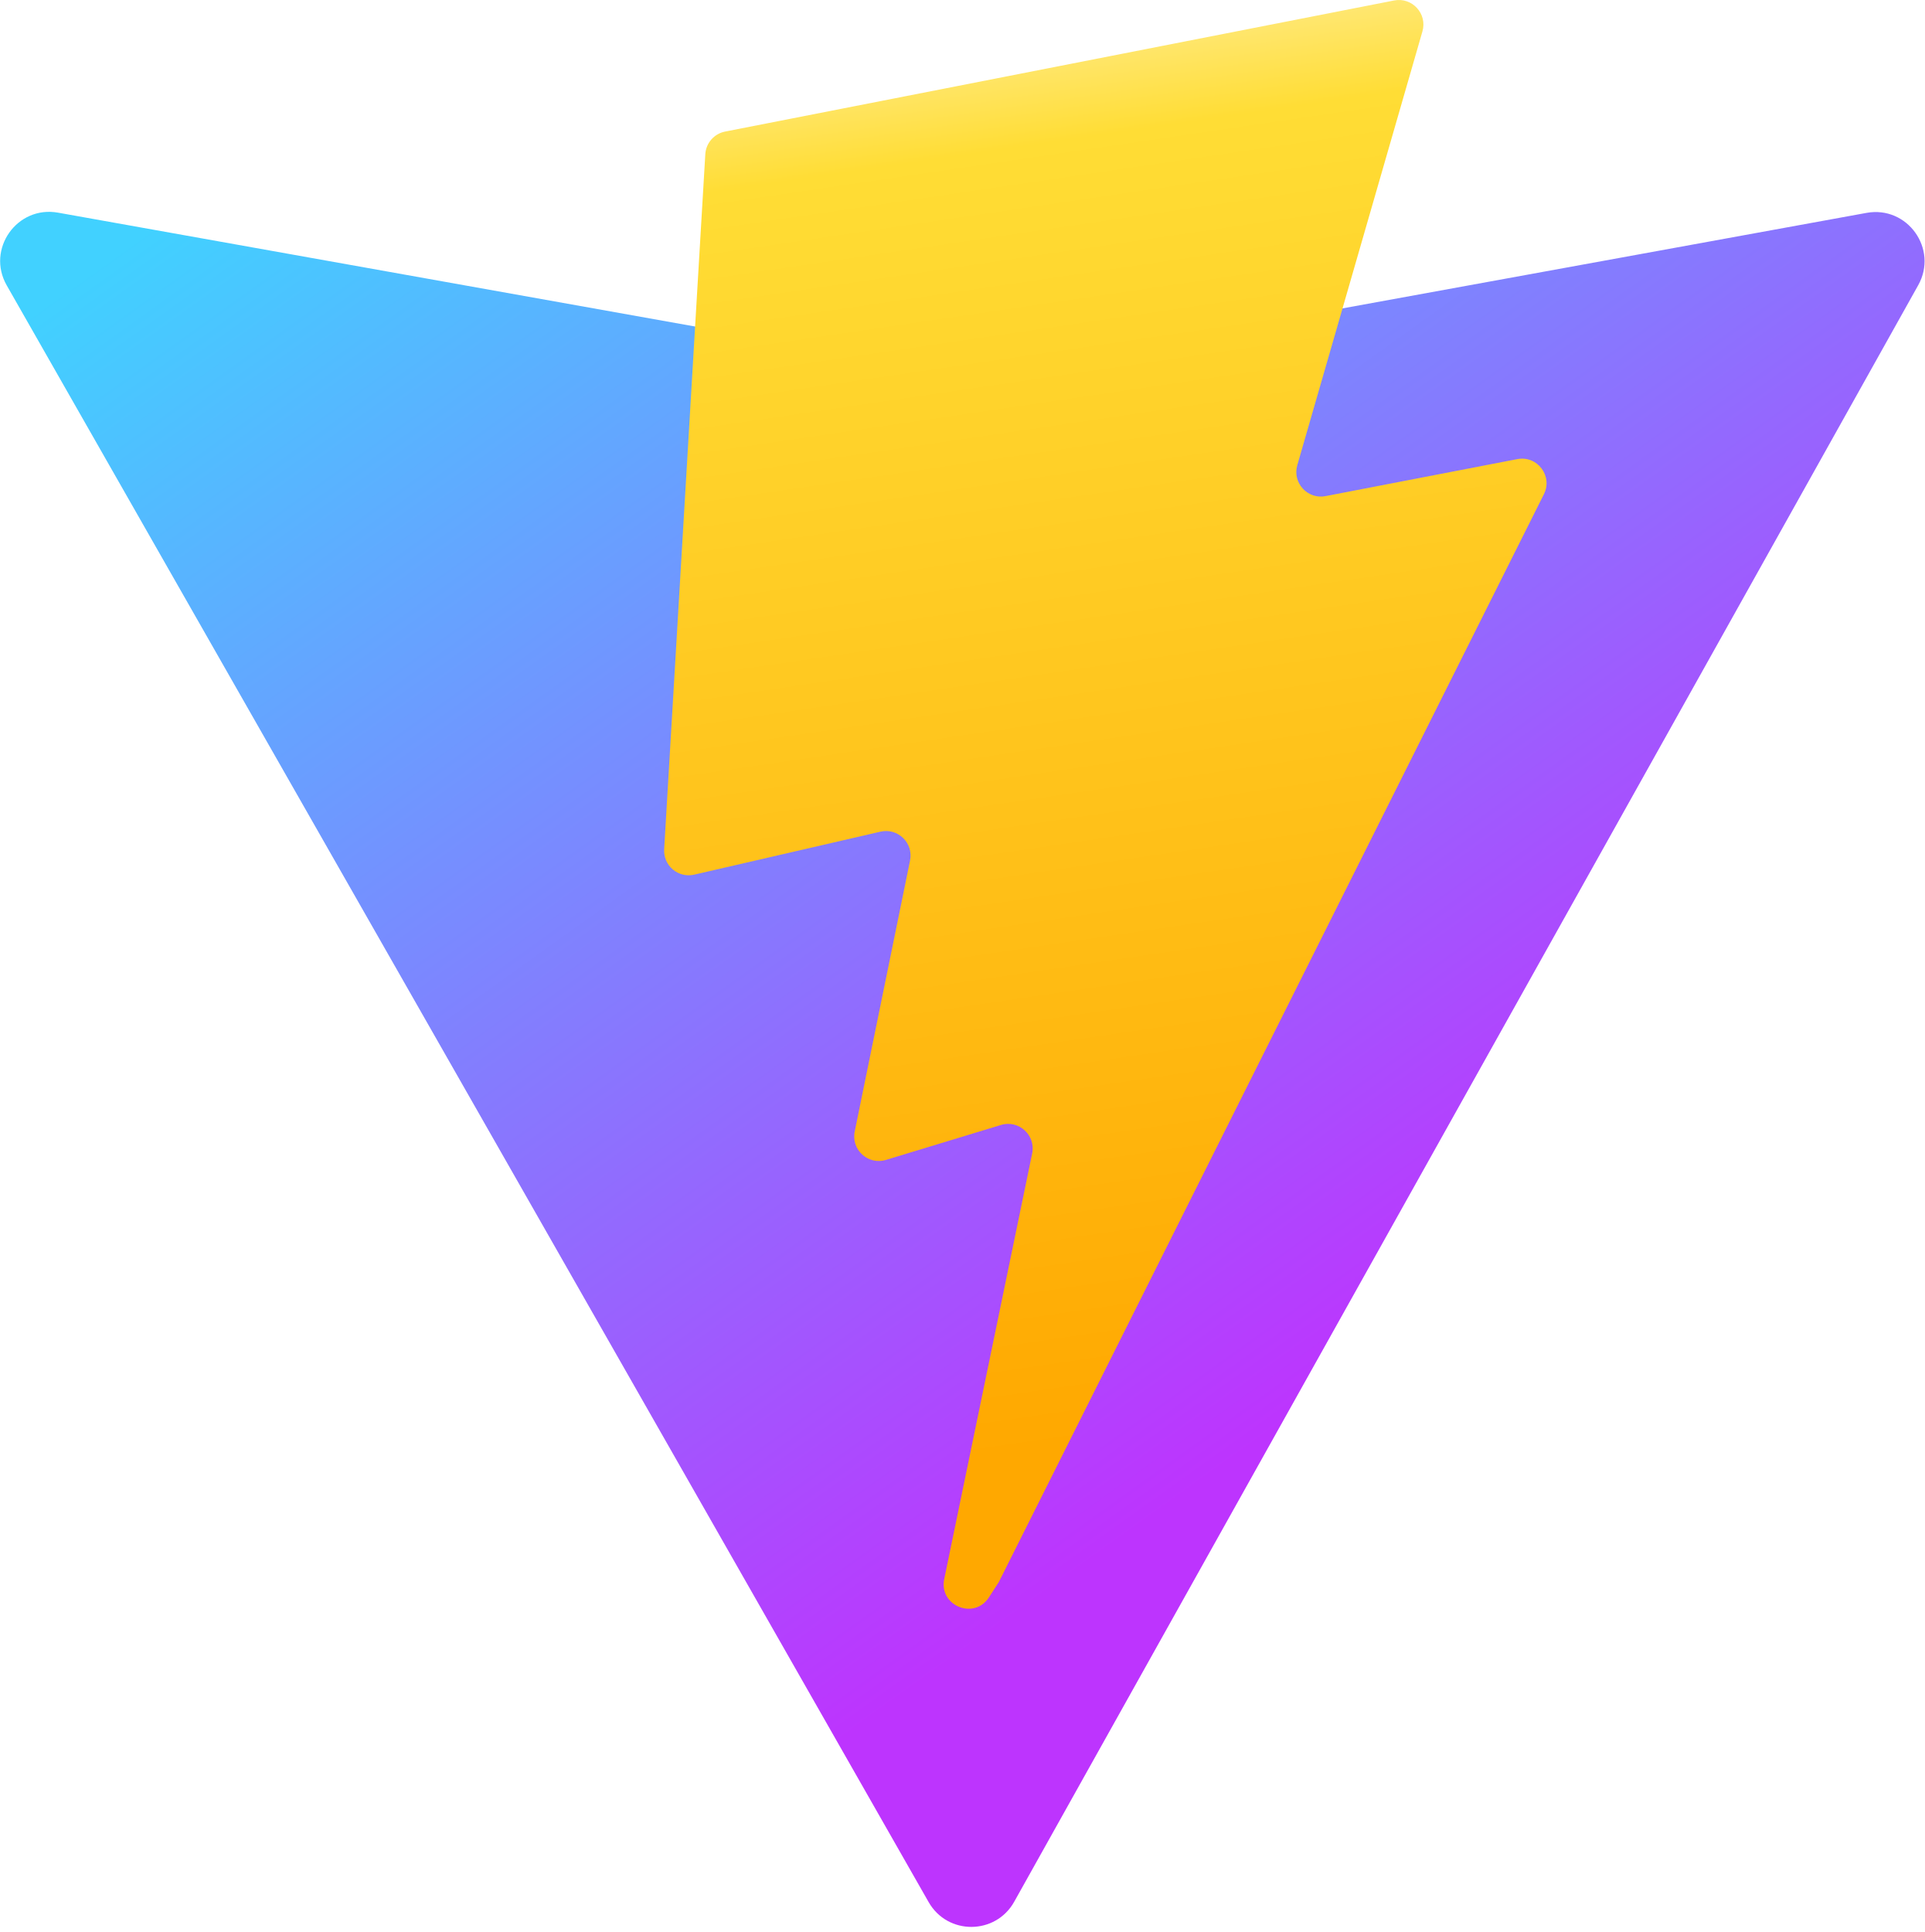
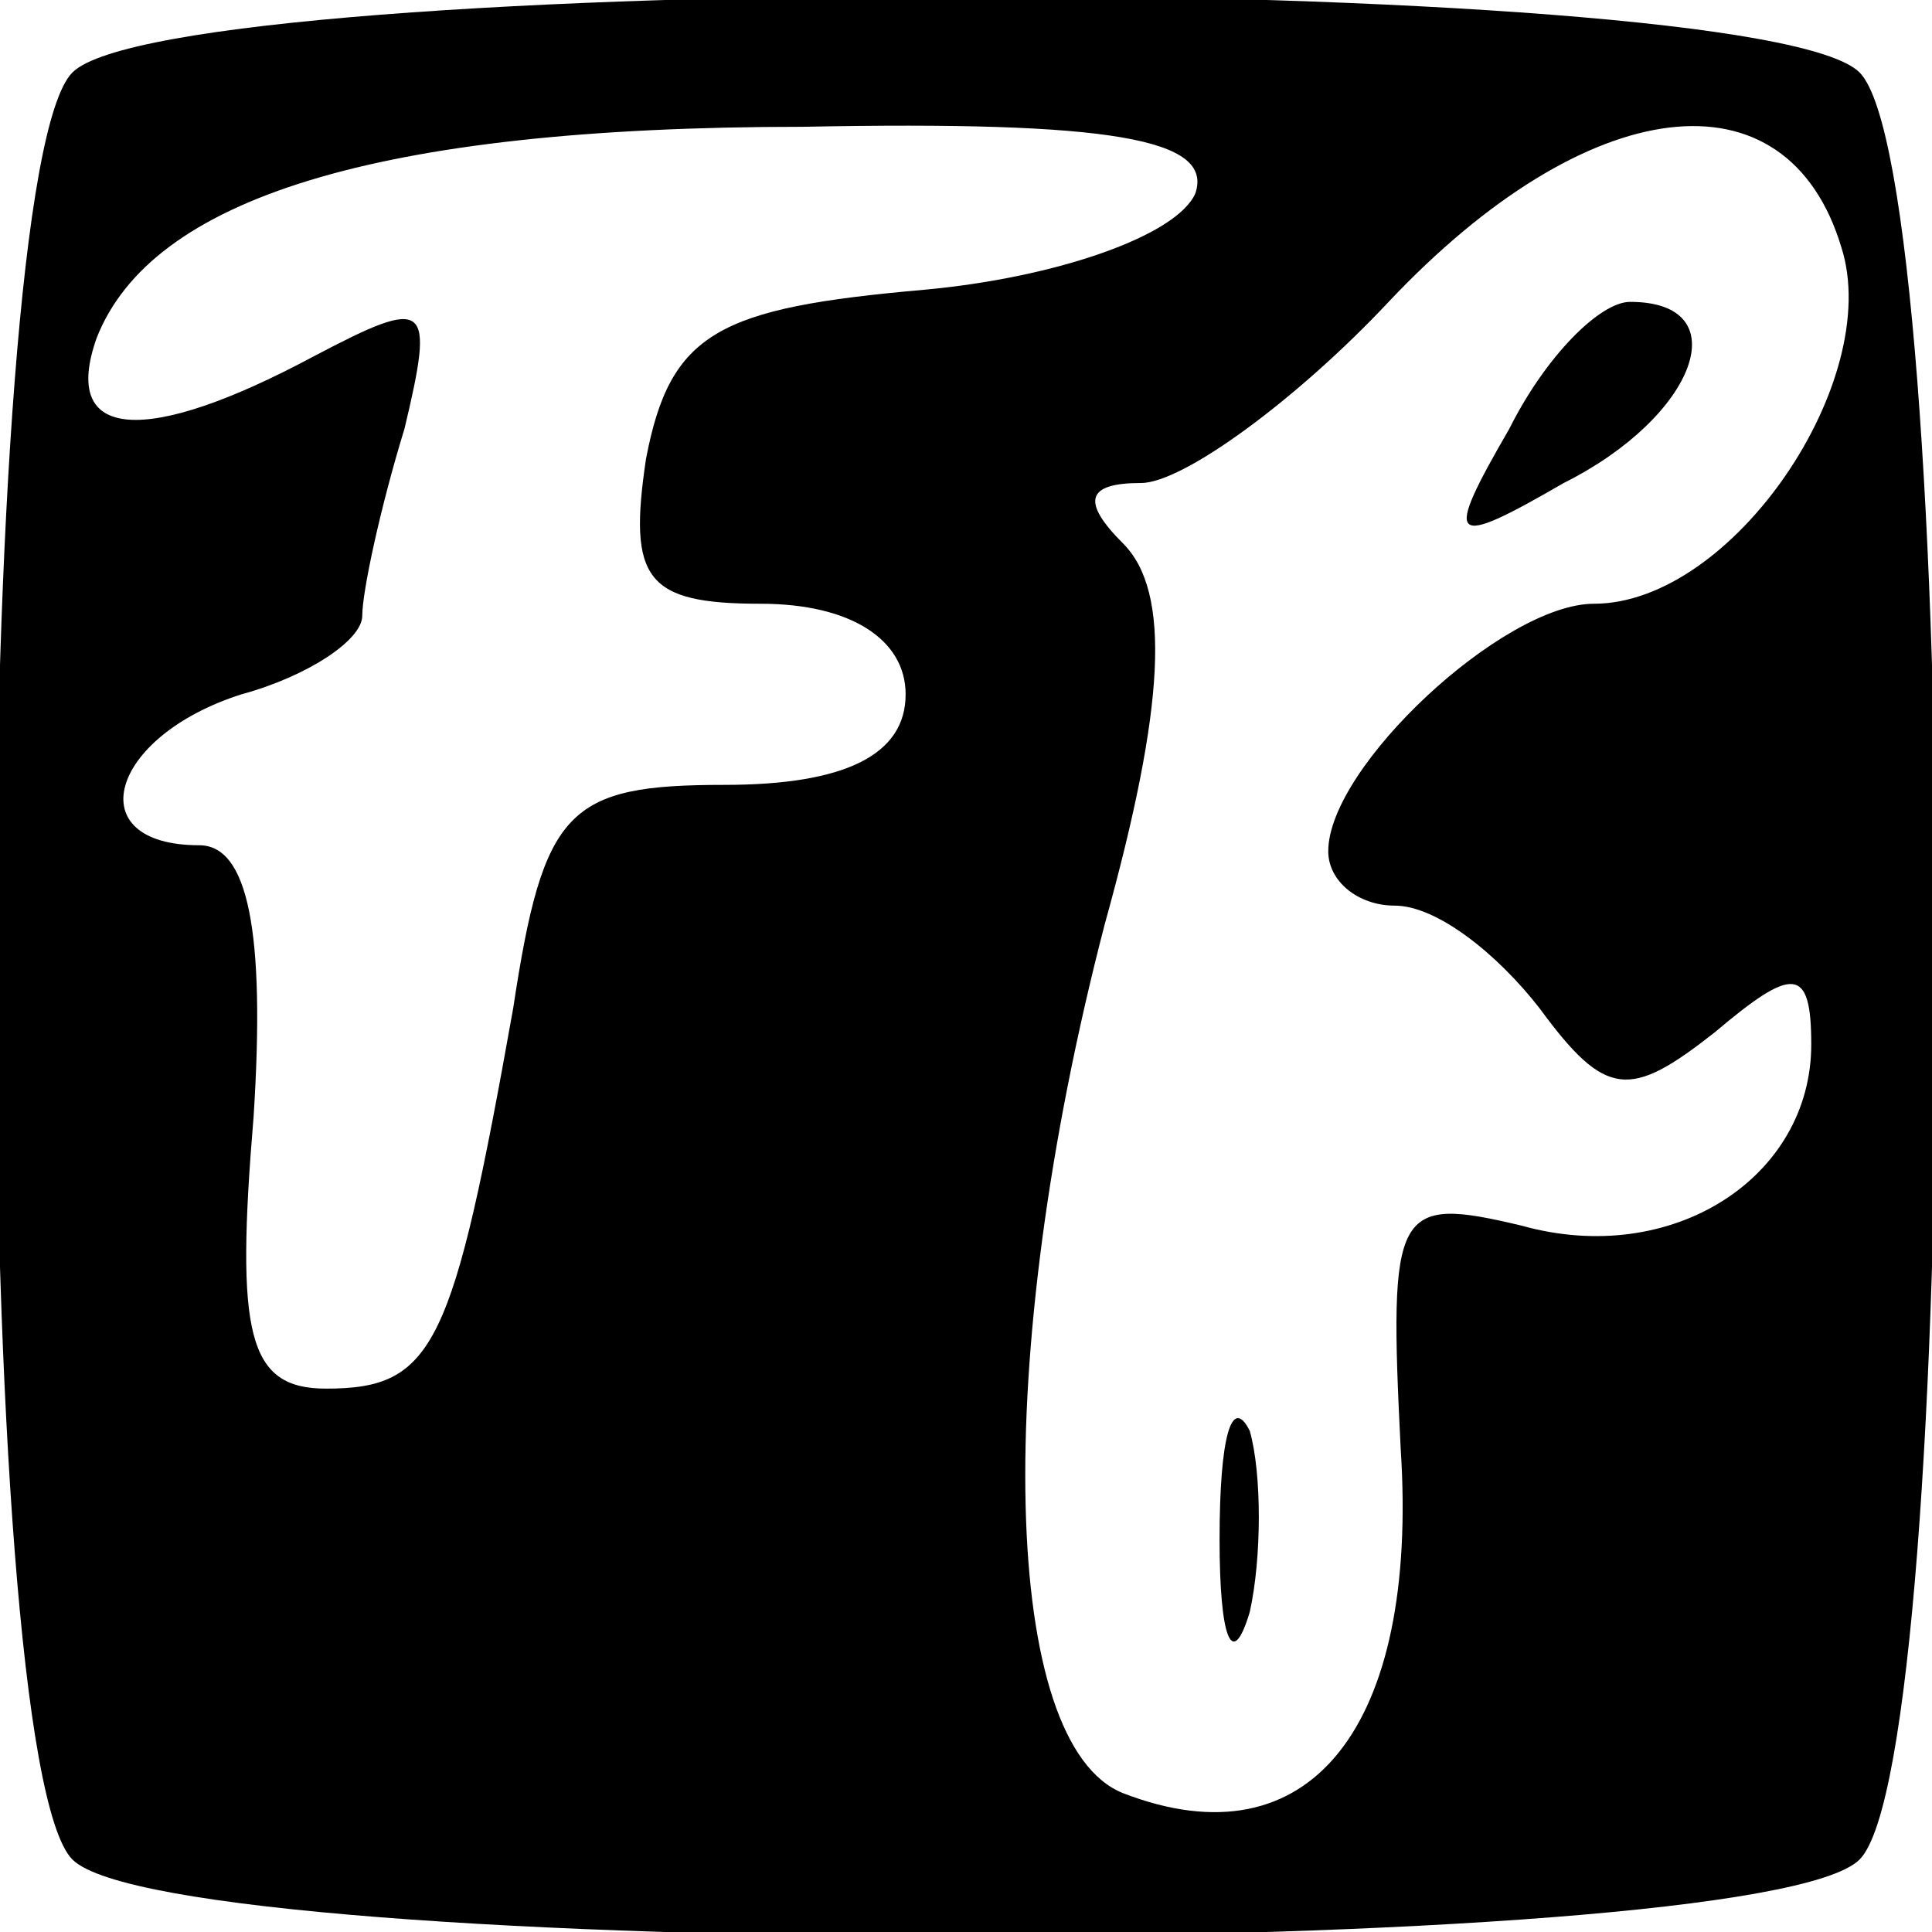
- <svg xmlns="http://www.w3.org/2000/svg" aria-hidden="true" role="img" class="iconify iconify--logos" width="31.88" height="32" preserveAspectRatio="xMidYMid meet" viewBox="0 0 256 257">
-   <defs>
-     <linearGradient id="IconifyId1813088fe1fbc01fb466" x1="-.828%" x2="57.636%" y1="7.652%" y2="78.411%">
-       <stop offset="0%" stop-color="#41D1FF" />
-       <stop offset="100%" stop-color="#BD34FE" />
-     </linearGradient>
-     <linearGradient id="IconifyId1813088fe1fbc01fb467" x1="43.376%" x2="50.316%" y1="2.242%" y2="89.03%">
-       <stop offset="0%" stop-color="#FFEA83" />
-       <stop offset="8.333%" stop-color="#FFDD35" />
-       <stop offset="100%" stop-color="#FFA800" />
-     </linearGradient>
-   </defs>
-   <path fill="url(#IconifyId1813088fe1fbc01fb466)" d="M255.153 37.938L134.897 252.976c-2.483 4.44-8.862 4.466-11.382.048L.875 37.958c-2.746-4.814 1.371-10.646 6.827-9.67l120.385 21.517a6.537 6.537 0 0 0 2.322-.004l117.867-21.483c5.438-.991 9.574 4.796 6.877 9.62Z" />
-   <path fill="url(#IconifyId1813088fe1fbc01fb467)" d="M185.432.063L96.44 17.501a3.268 3.268 0 0 0-2.634 3.014l-5.474 92.456a3.268 3.268 0 0 0 3.997 3.378l24.777-5.718c2.318-.535 4.413 1.507 3.936 3.838l-7.361 36.047c-.495 2.426 1.782 4.5 4.151 3.78l15.304-4.649c2.372-.72 4.652 1.36 4.15 3.788l-11.698 56.621c-.732 3.542 3.979 5.473 5.943 2.437l1.313-2.028l72.516-144.72c1.215-2.423-.88-5.186-3.54-4.672l-25.505 4.922c-2.396.462-4.435-1.77-3.759-4.114l16.646-57.705c.677-2.35-1.37-4.583-3.769-4.113Z" />
+ <svg xmlns="http://www.w3.org/2000/svg" version="1.0" width="32pt" height="32pt" viewBox="0 0 32 32" preserveAspectRatio="xMidYMid meet">
+   <g transform="translate(0,32) scale(0.1,-0.1)" fill="#000000" stroke="none">
+     <path d="M12 308 c-17 -17 -17 -279 0 -296 17 -17 279 -17 296 0 17 17 17 279 0 296 -17 17 -279 17 -296 0z m186 -20 c-3 -7 -23 -14 -45 -16 -34 -3 -42 -7 -46 -28 -3 -20 0 -24 19 -24 15 0 24 -6 24 -15 0 -10 -10 -15 -30 -15 -26 0 -30 -4 -35 -37 -10 -56 -13 -63 -31 -63 -13 0 -15 9 -12 45 2 31 -1 45 -9 45 -20 0 -15 18 7 25 11 3 20 9 20 13 0 4 3 18 7 31 5 21 4 22 -15 12 -28 -15 -42 -14 -36 3 9 23 46 35 117 35 51 1 68 -2 65 -11z m107 -9 c7 -22 -18 -59 -41 -59 -15 0 -44 -27 -44 -41 0 -5 5 -9 11 -9 7 0 17 -8 24 -17 11 -15 15 -15 29 -4 13 11 16 11 16 -2 0 -22 -23 -37 -48 -30 -21 5 -22 3 -20 -37 3 -46 -15 -69 -46 -57 -20 8 -22 71 -3 144 10 36 11 55 3 63 -7 7 -6 10 3 10 7 0 26 14 41 30 33 35 66 39 75 9z" />
+     <path d="M250 249 c-11 -19 -10 -20 9 -9 22 11 29 30 11 30 -5 0 -14 -9 -20 -21z" />
+     <path d="M202 65 c0 -16 2 -22 5 -12 2 9 2 23 0 30 -3 6 -5 -1 -5 -18z" />
+   </g>
</svg>
